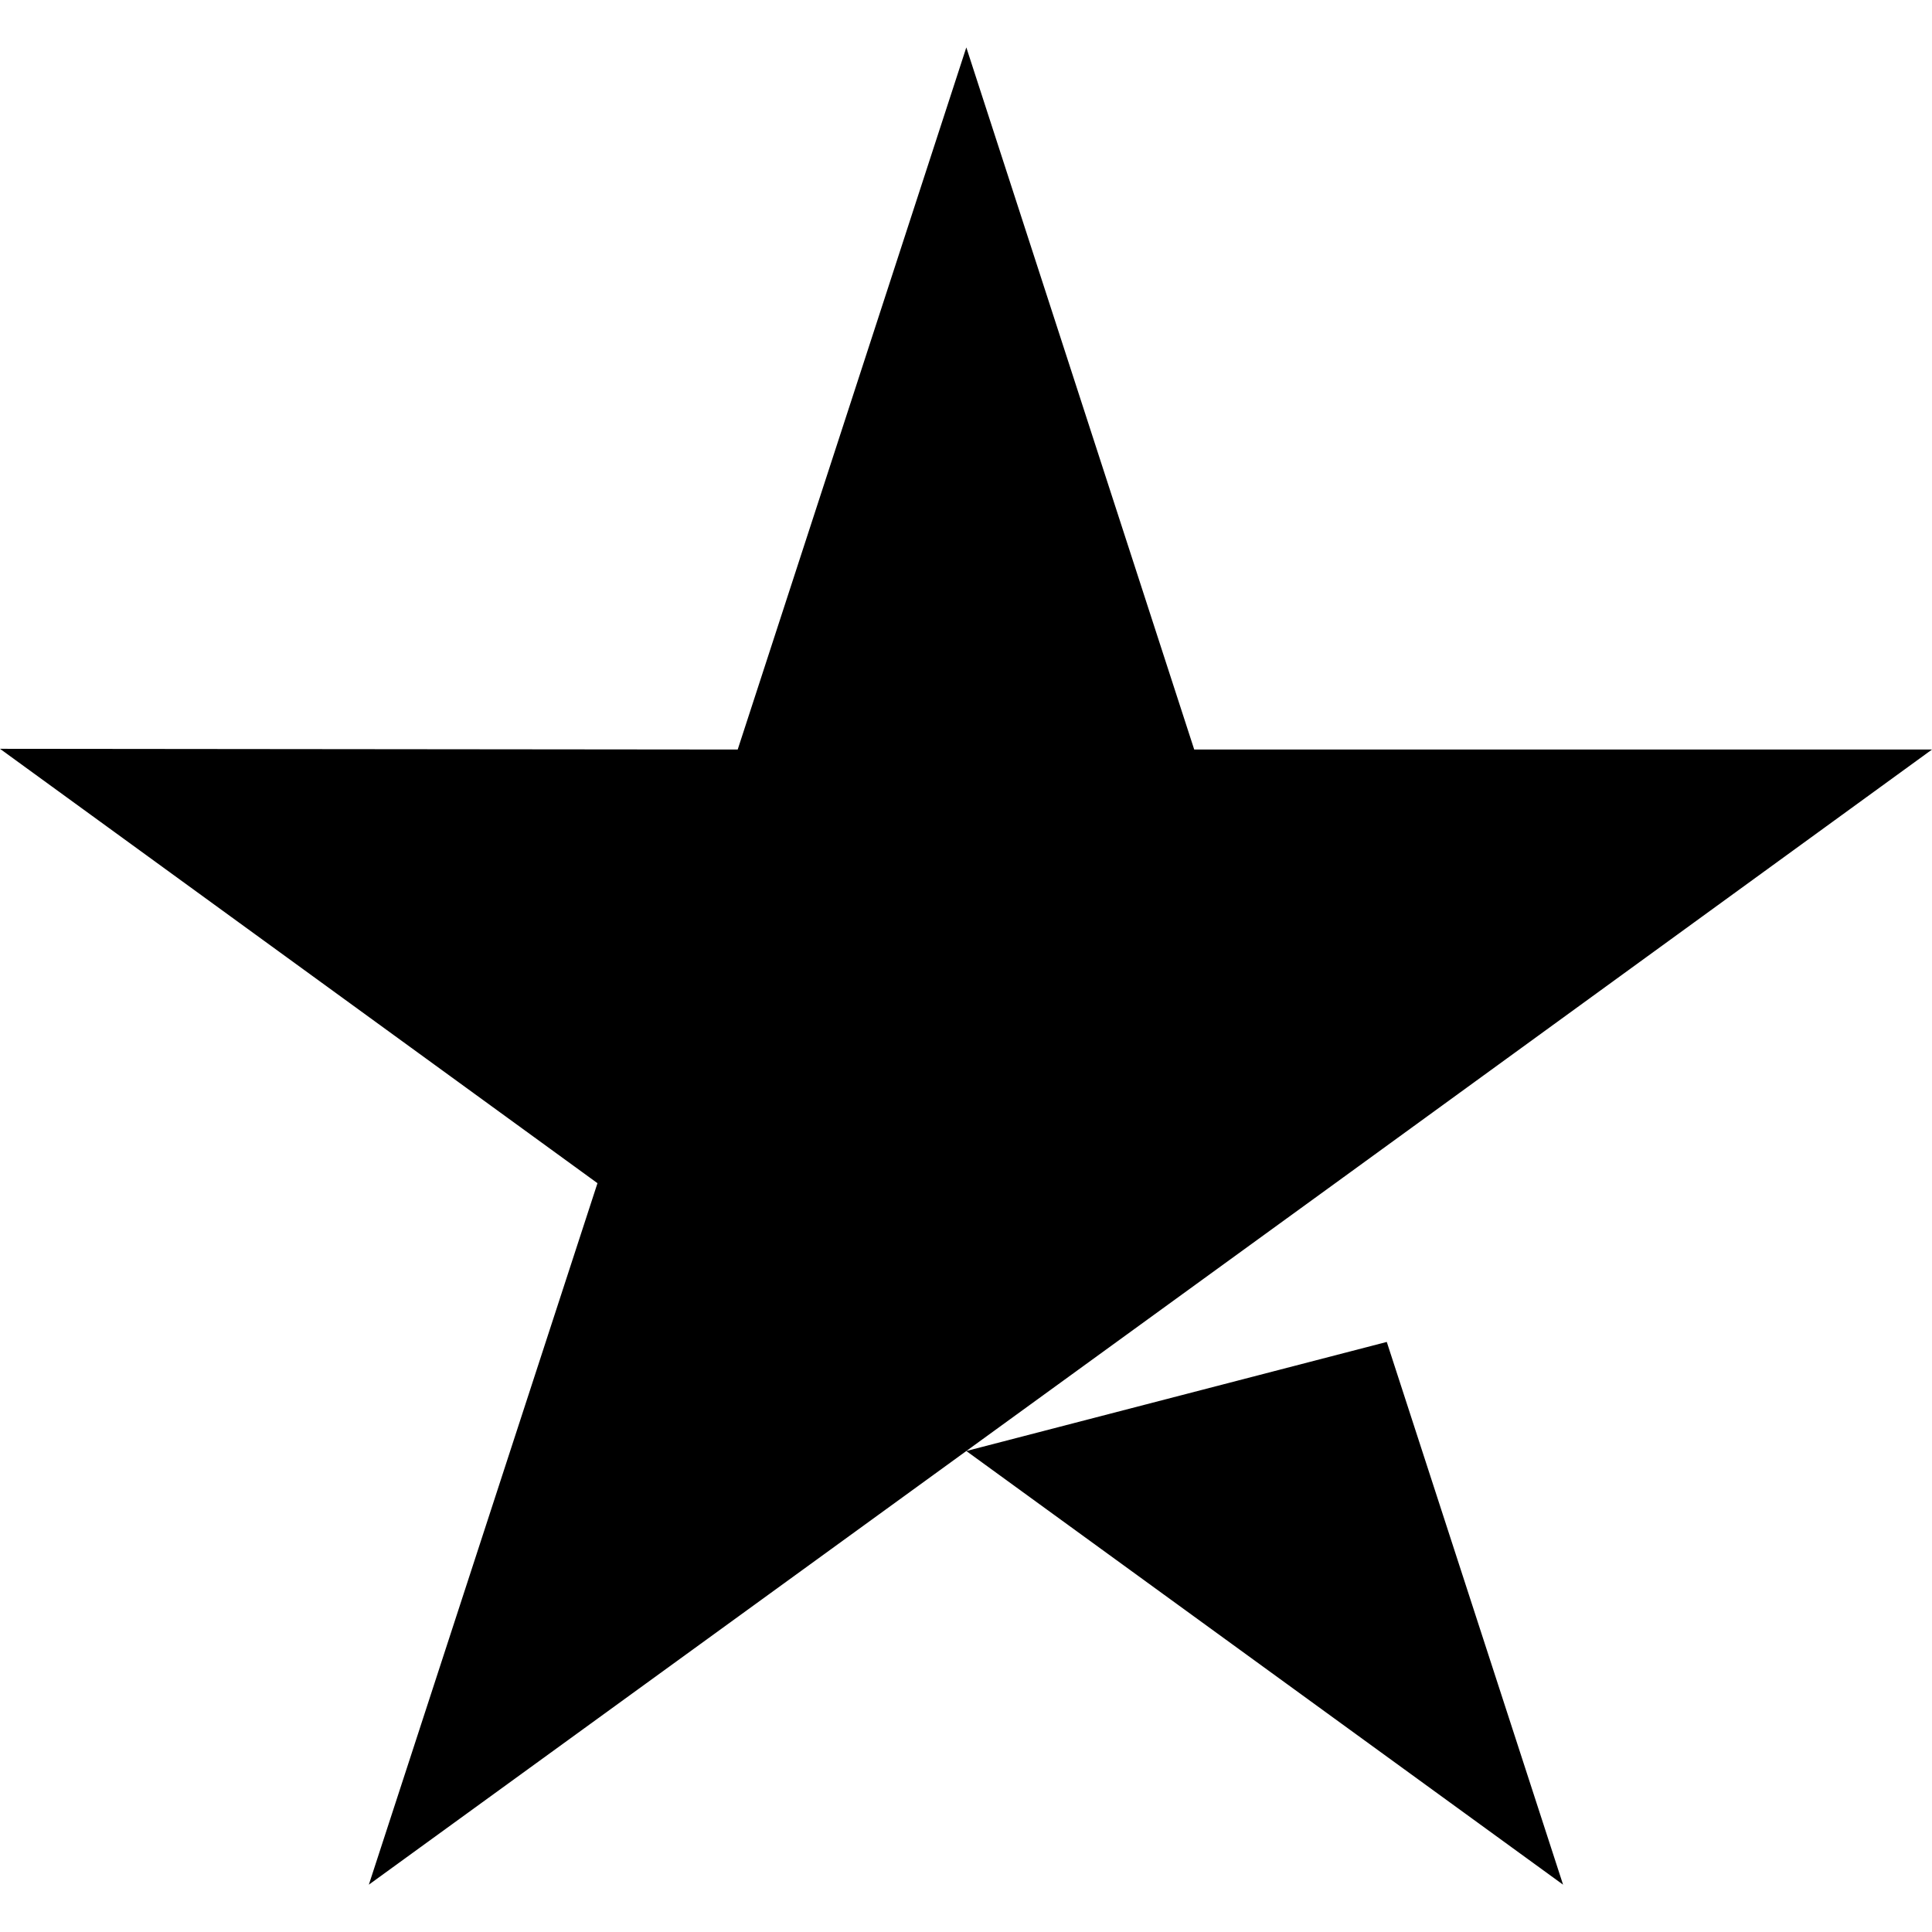
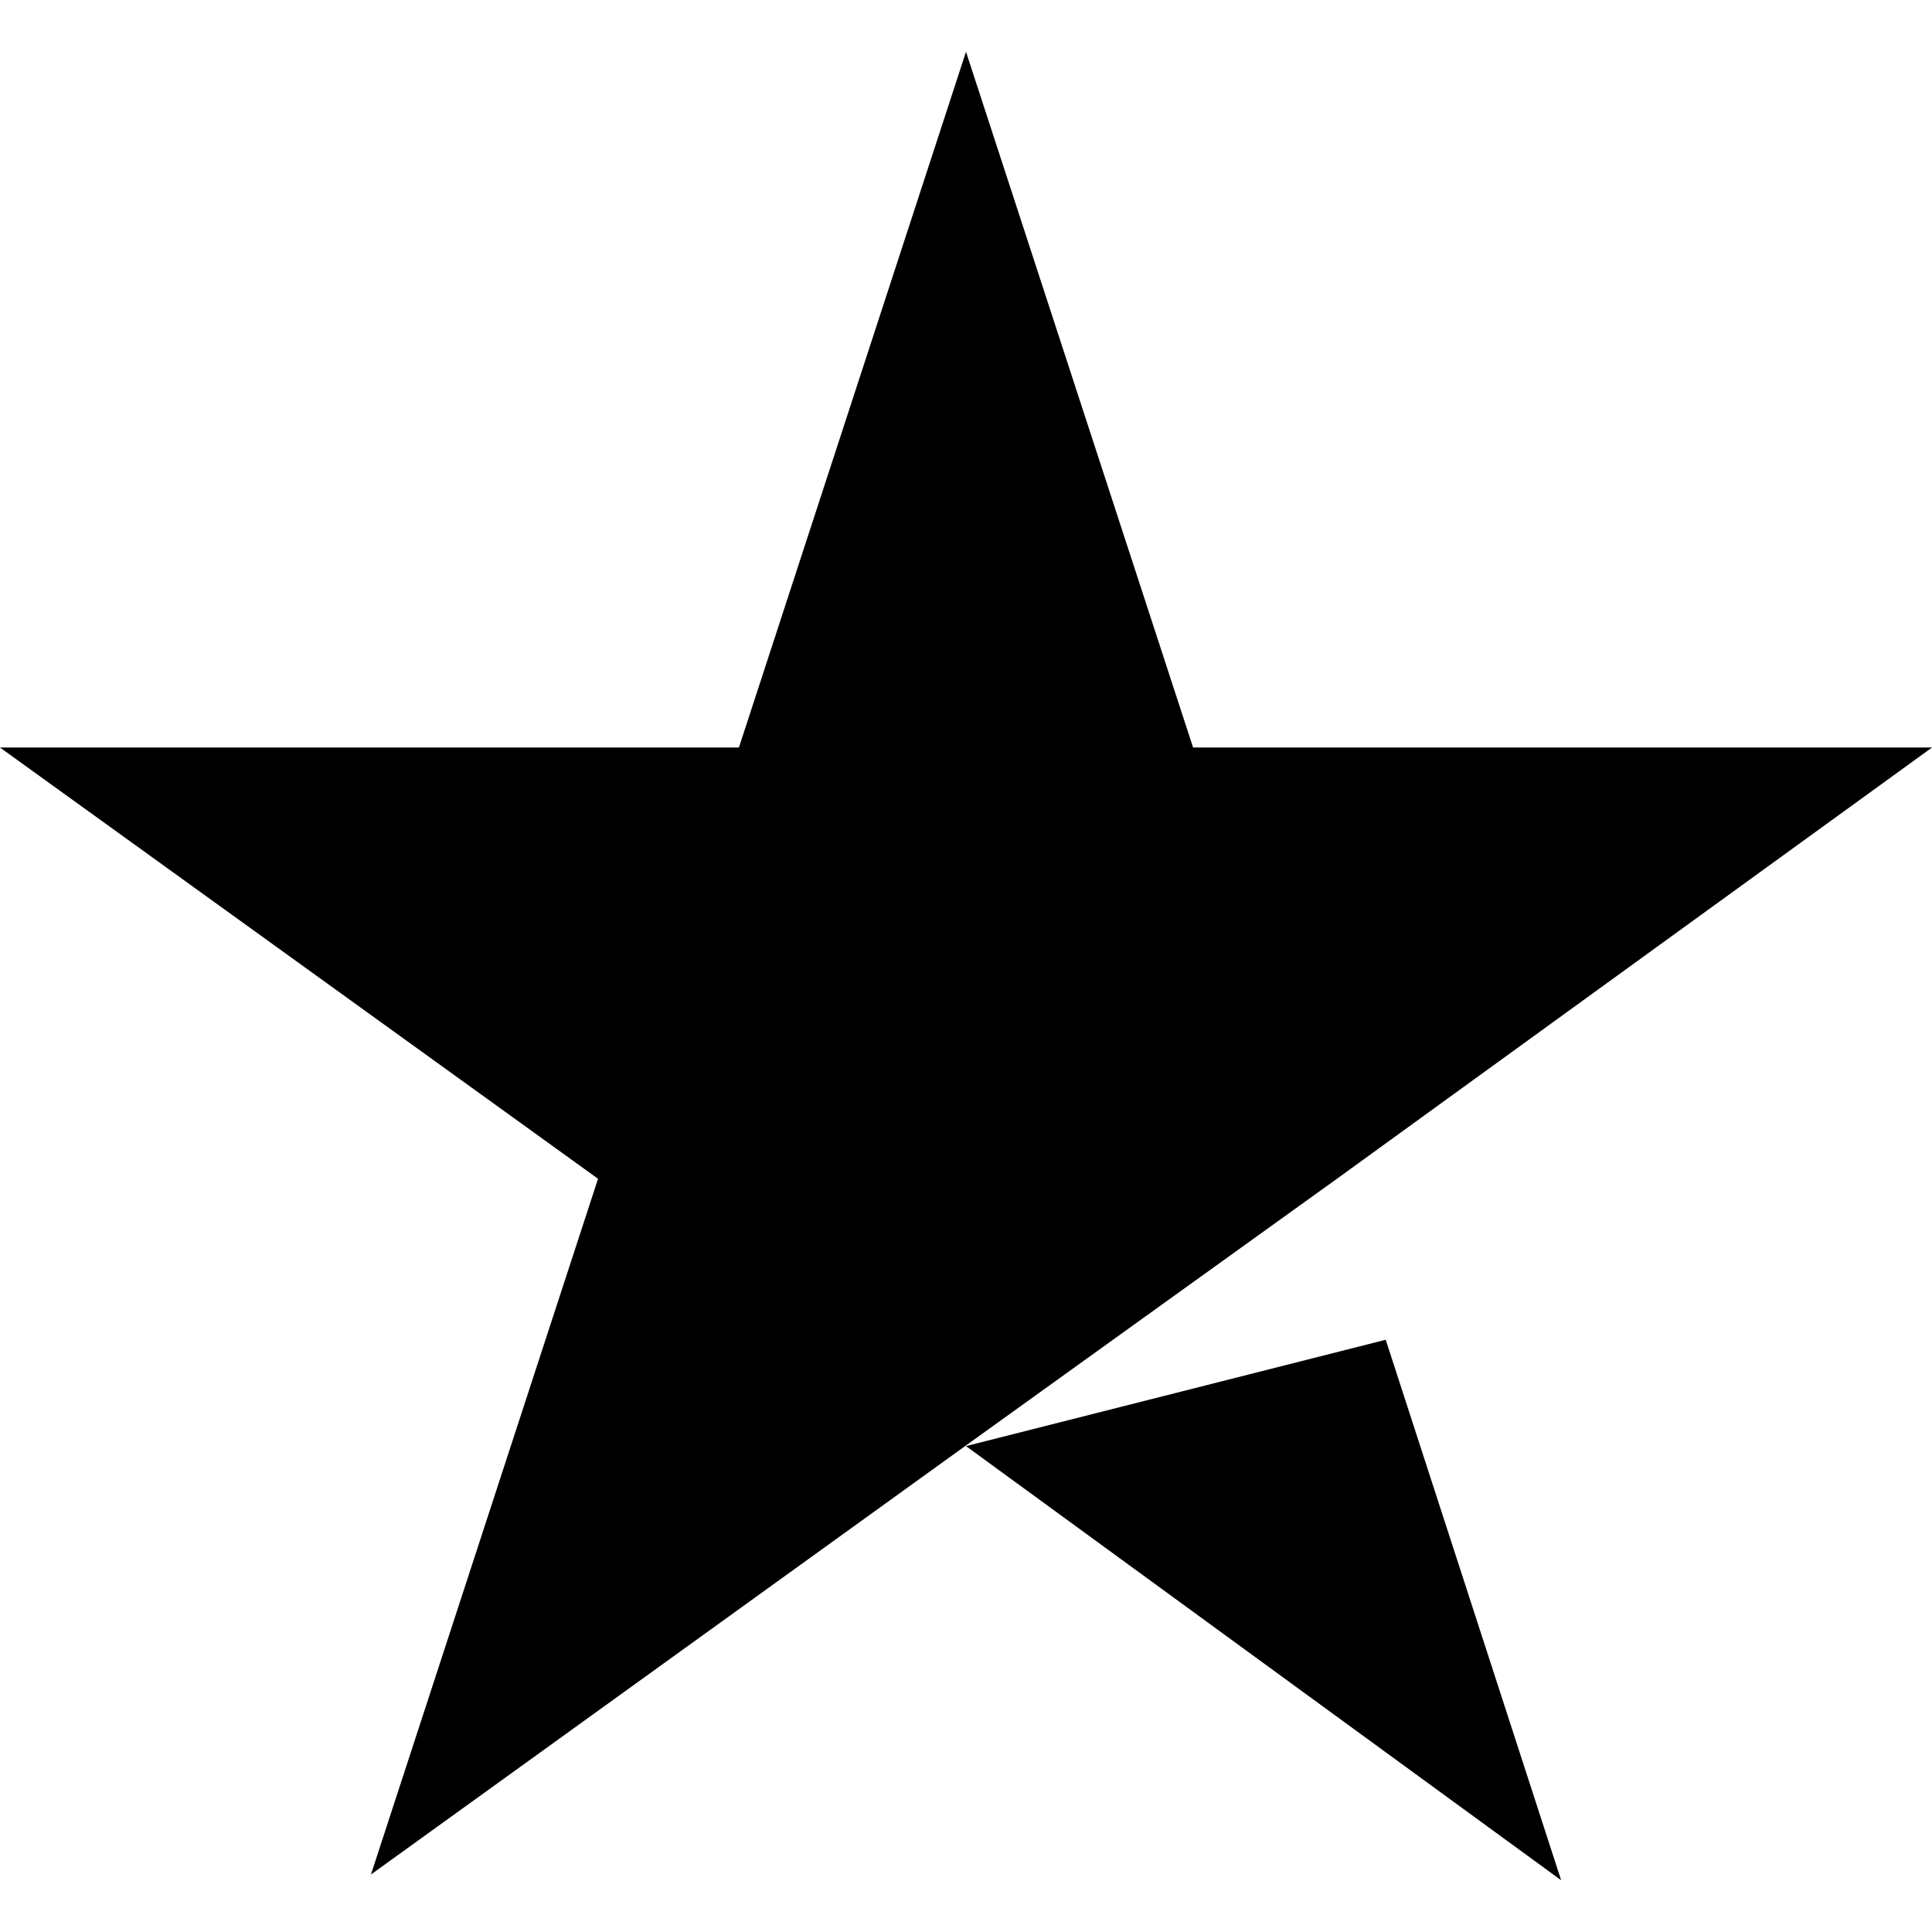
<svg xmlns="http://www.w3.org/2000/svg" role="img" viewBox="0 0 24 24">
-   <path d="M17.227,16.67l2.19,6.742l-7.413-5.387L17.227,16.67z M24,9.311h-9.165l-2.831-8.722l-2.84,8.722 L0,9.302l7.422,5.396l-2.84,8.714l7.422-5.387l4.582-3.326L24,9.311z" />
+   <path d="M12,17.964l5.214-1.321l2.179,6.714L12,17.964z M24,9.286h-9.179L12,0.643L9.179,9.286 H0l7.429,5.357l-2.821,8.643l7.429-5.357l4.571-3.286L24,9.286L24,9.286L24,9.286L24,9.286z" />
</svg>
